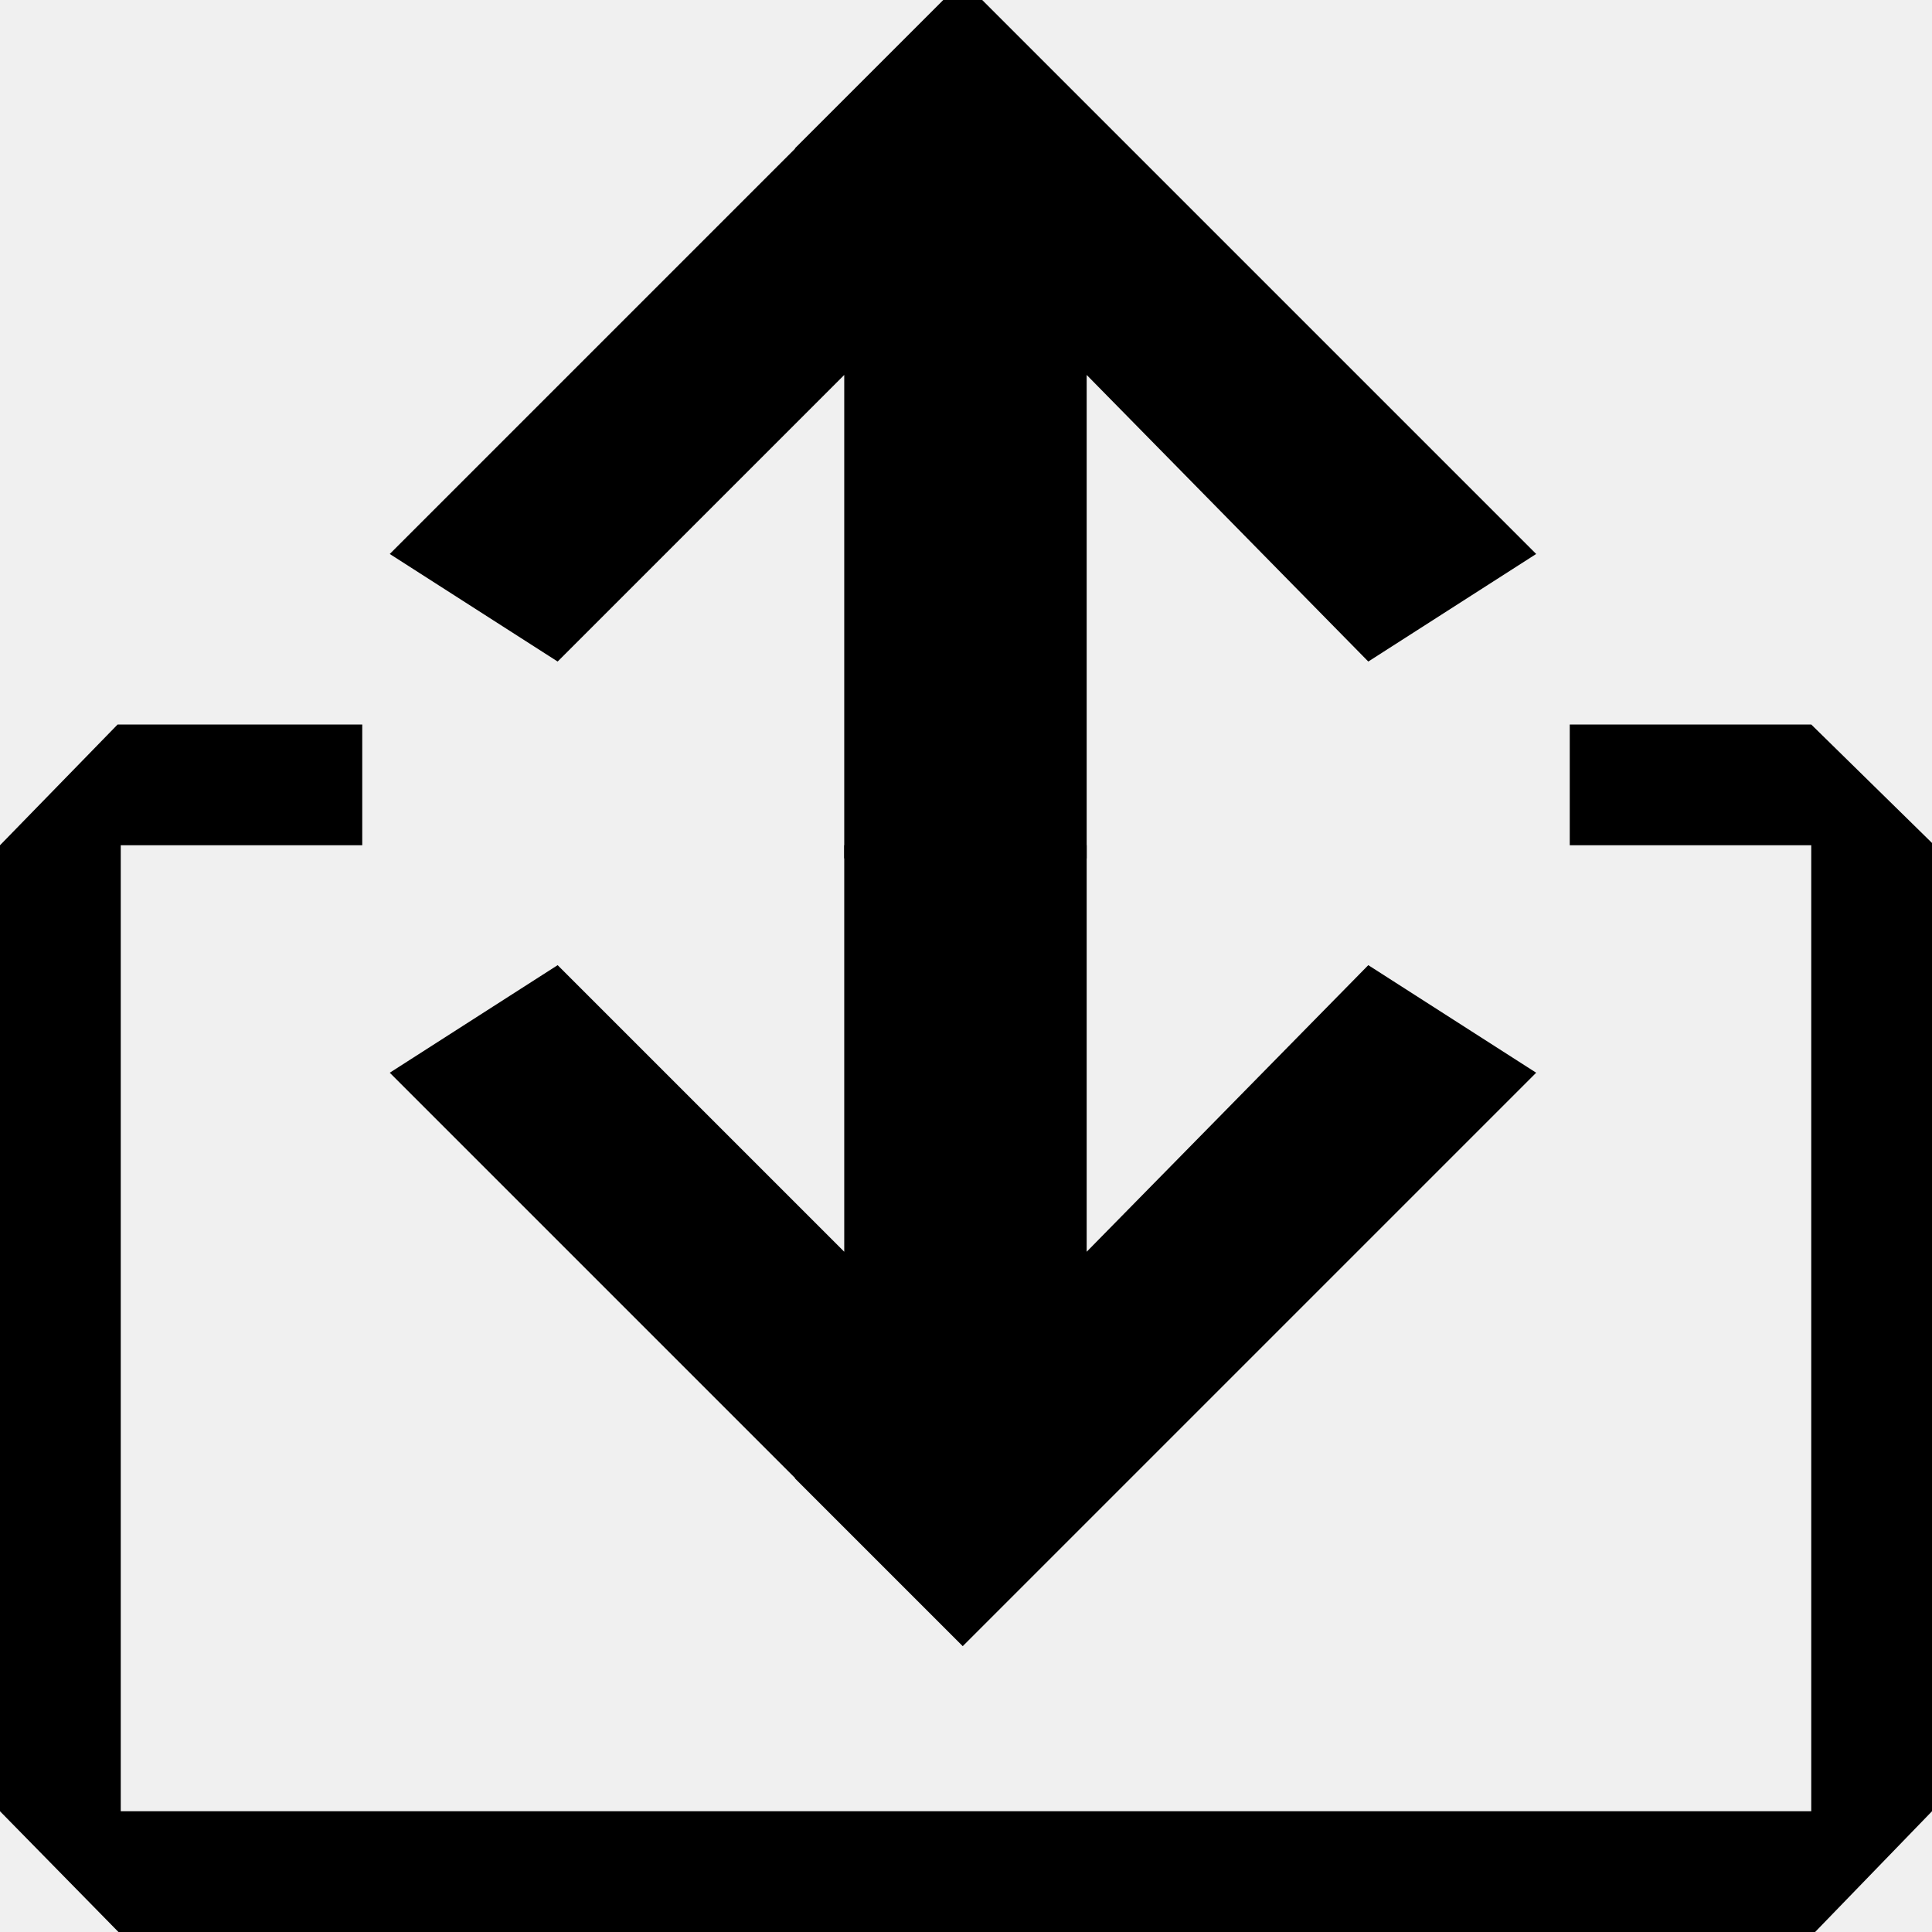
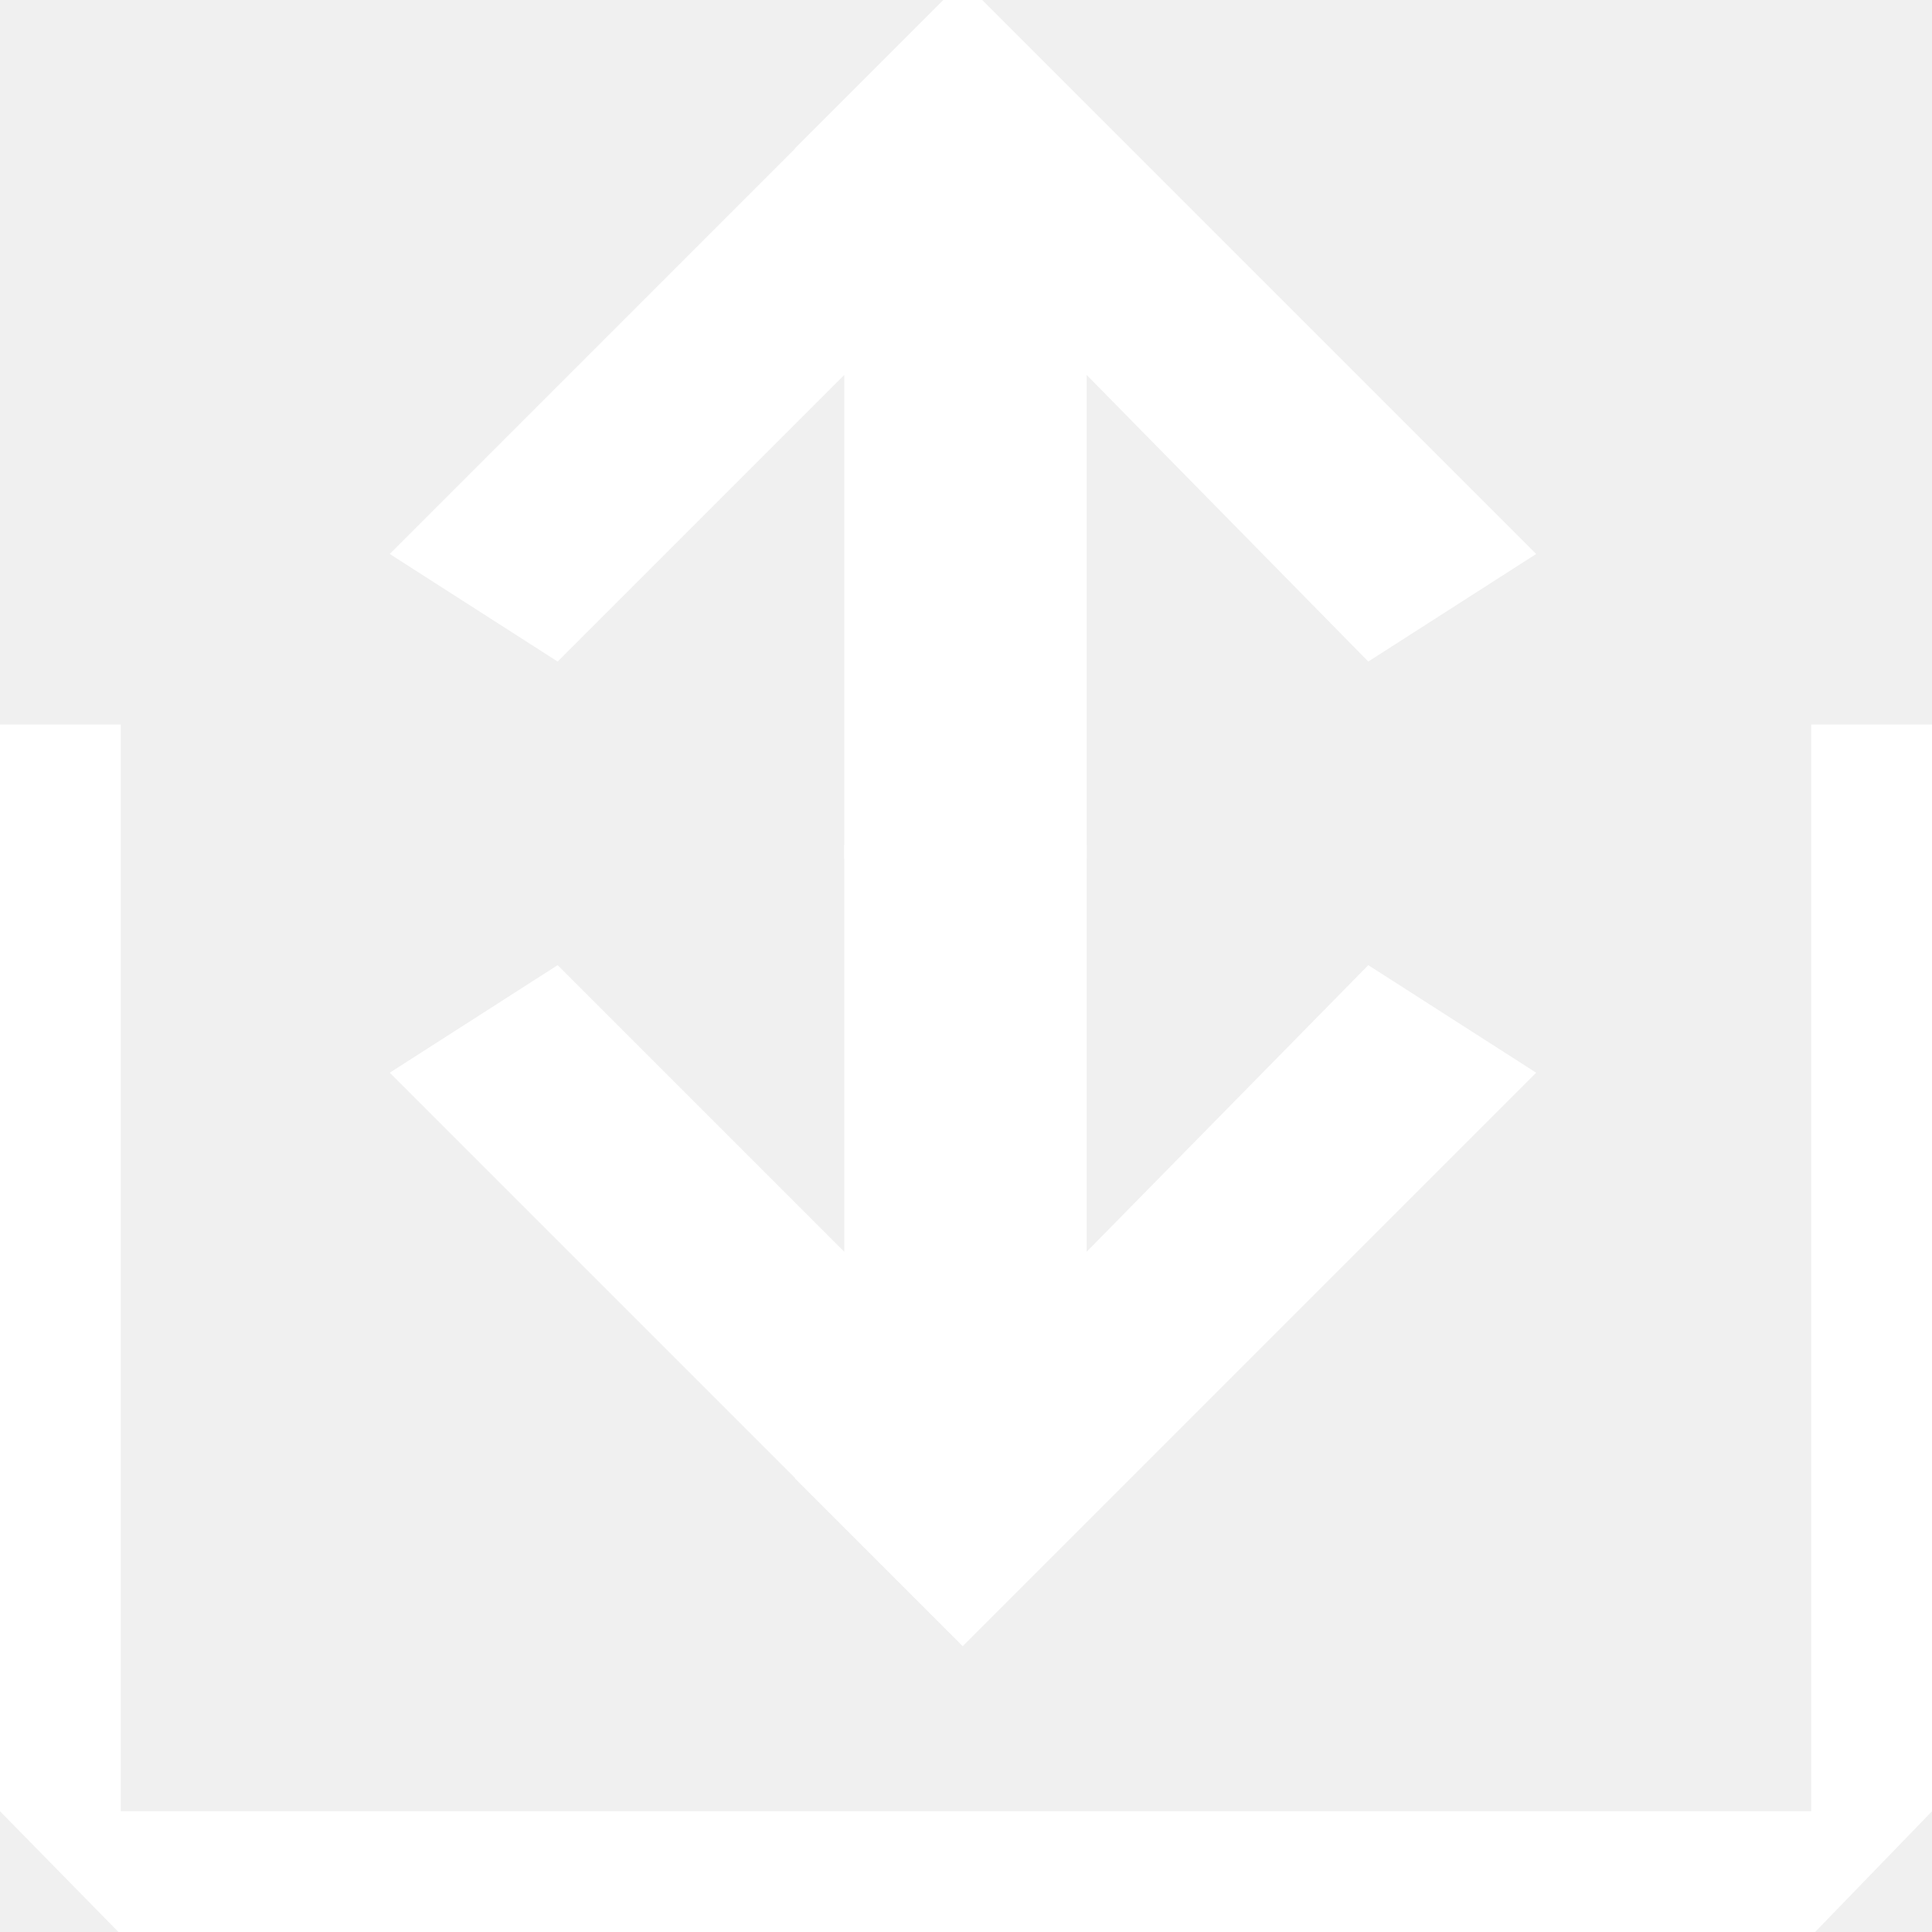
<svg xmlns="http://www.w3.org/2000/svg" width="100%" height="100%" viewBox="0 0 32 32" version="1.1" xml:space="preserve" style="fill-rule:evenodd;clip-rule:evenodd;stroke-linejoin:round;stroke-miterlimit:2;">
  <g transform="matrix(1,0,0,1,-848,-1088)">
+     <g id="Reference-Options">
+         </g>
    <g id="Options" transform="matrix(1,0,0,1,177,119)">
      <g id="InOut" transform="matrix(2,0,0,2,669,977)">
-         <path d="M2,11L16,11L16,3L14,3L14,2L16,2L17,2.981L17,11L16.032,12L1.981,12L1,11L1,3L1.974,2L4,2L4,3L2,3L2,11Z" />
+         <path d="M2,11L16,11L16,2L17,2L17,11L16.032,12L1.981,12L1,11L0.974,2L2,2L2,11Z" style="fill:white;" />
        <g transform="matrix(1.96646,0,0,1.96646,-5.77357,-10.4408)">
-           <path d="M7,8.547L7,6.835L8.021,6.835L8.021,8.547L9.207,7.34L9.914,7.793L7.499,10.208L6.792,9.501L6.793,9.5L5.086,7.793L5.793,7.34L7,8.547Z" />
+           <path d="M7,8.547L7,6.835L8.021,6.835L8.021,8.547L9.207,7.34L9.914,7.793L7.499,10.208L6.792,9.501L6.793,9.5L5.086,7.793L5.793,7.34L7,8.547Z" style="fill:white;" />
        </g>
        <g transform="matrix(1.96646,0,0,-1.96646,-5.77357,15.9124)">
-           <path d="M7,8.547L7,6.511L8.021,6.511L8.021,8.547L9.207,7.34L9.914,7.793L7.499,10.208L6.792,9.501L6.793,9.5L5.086,7.793L5.793,7.34L7,8.547Z" />
+           <path d="M7,8.547L7,6.511L8.021,6.511L8.021,8.547L9.207,7.34L9.914,7.793L7.499,10.208L6.792,9.501L6.793,9.5L5.086,7.793L5.793,7.34L7,8.547Z" style="fill:white;" />
        </g>
      </g>
      <g id="Out">
            </g>
      <g id="In">
+             </g>
+       <g id="allowSorting">
            </g>
      <g id="NoCheck">
            </g>
      <g id="rowOwnership">
            </g>
      <g id="NoUpdate">
            </g>
      <g id="NoFilter">
            </g>
      <g id="Unnest">
            </g>
    </g>
    <g id="Unnest1">
        </g>
    <g id="CRUD">
        </g>
  </g>
</svg>
